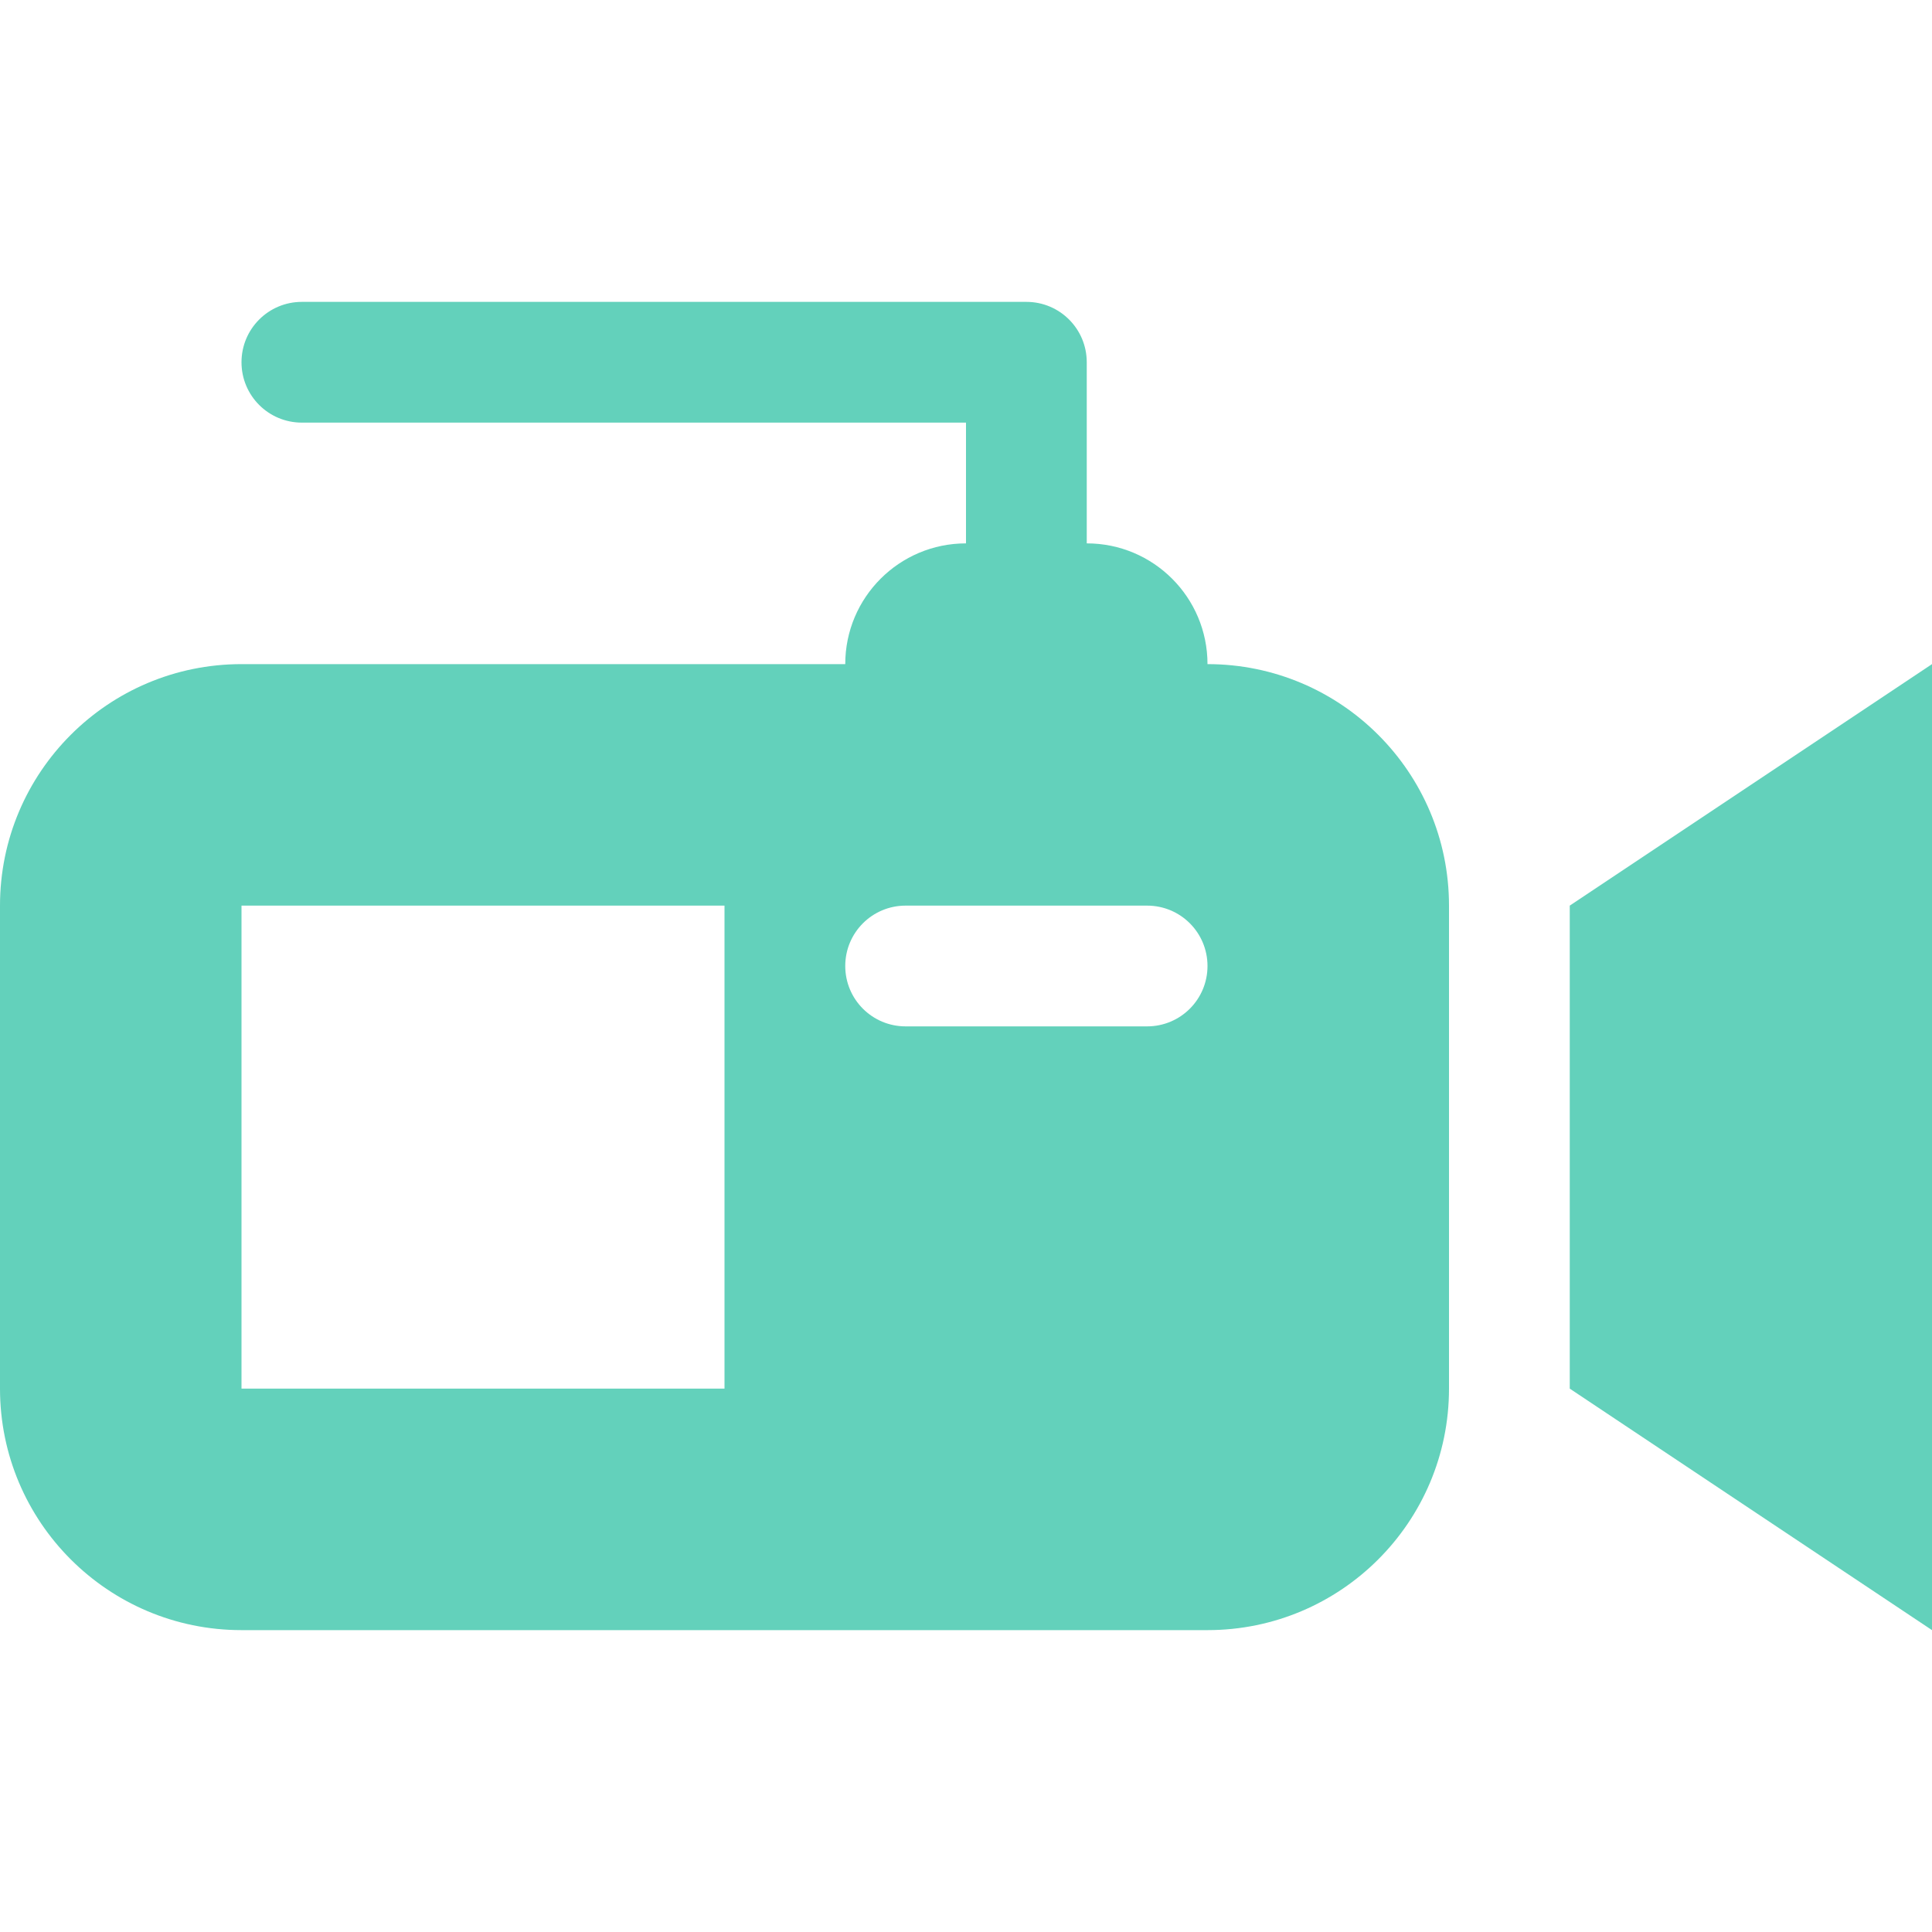
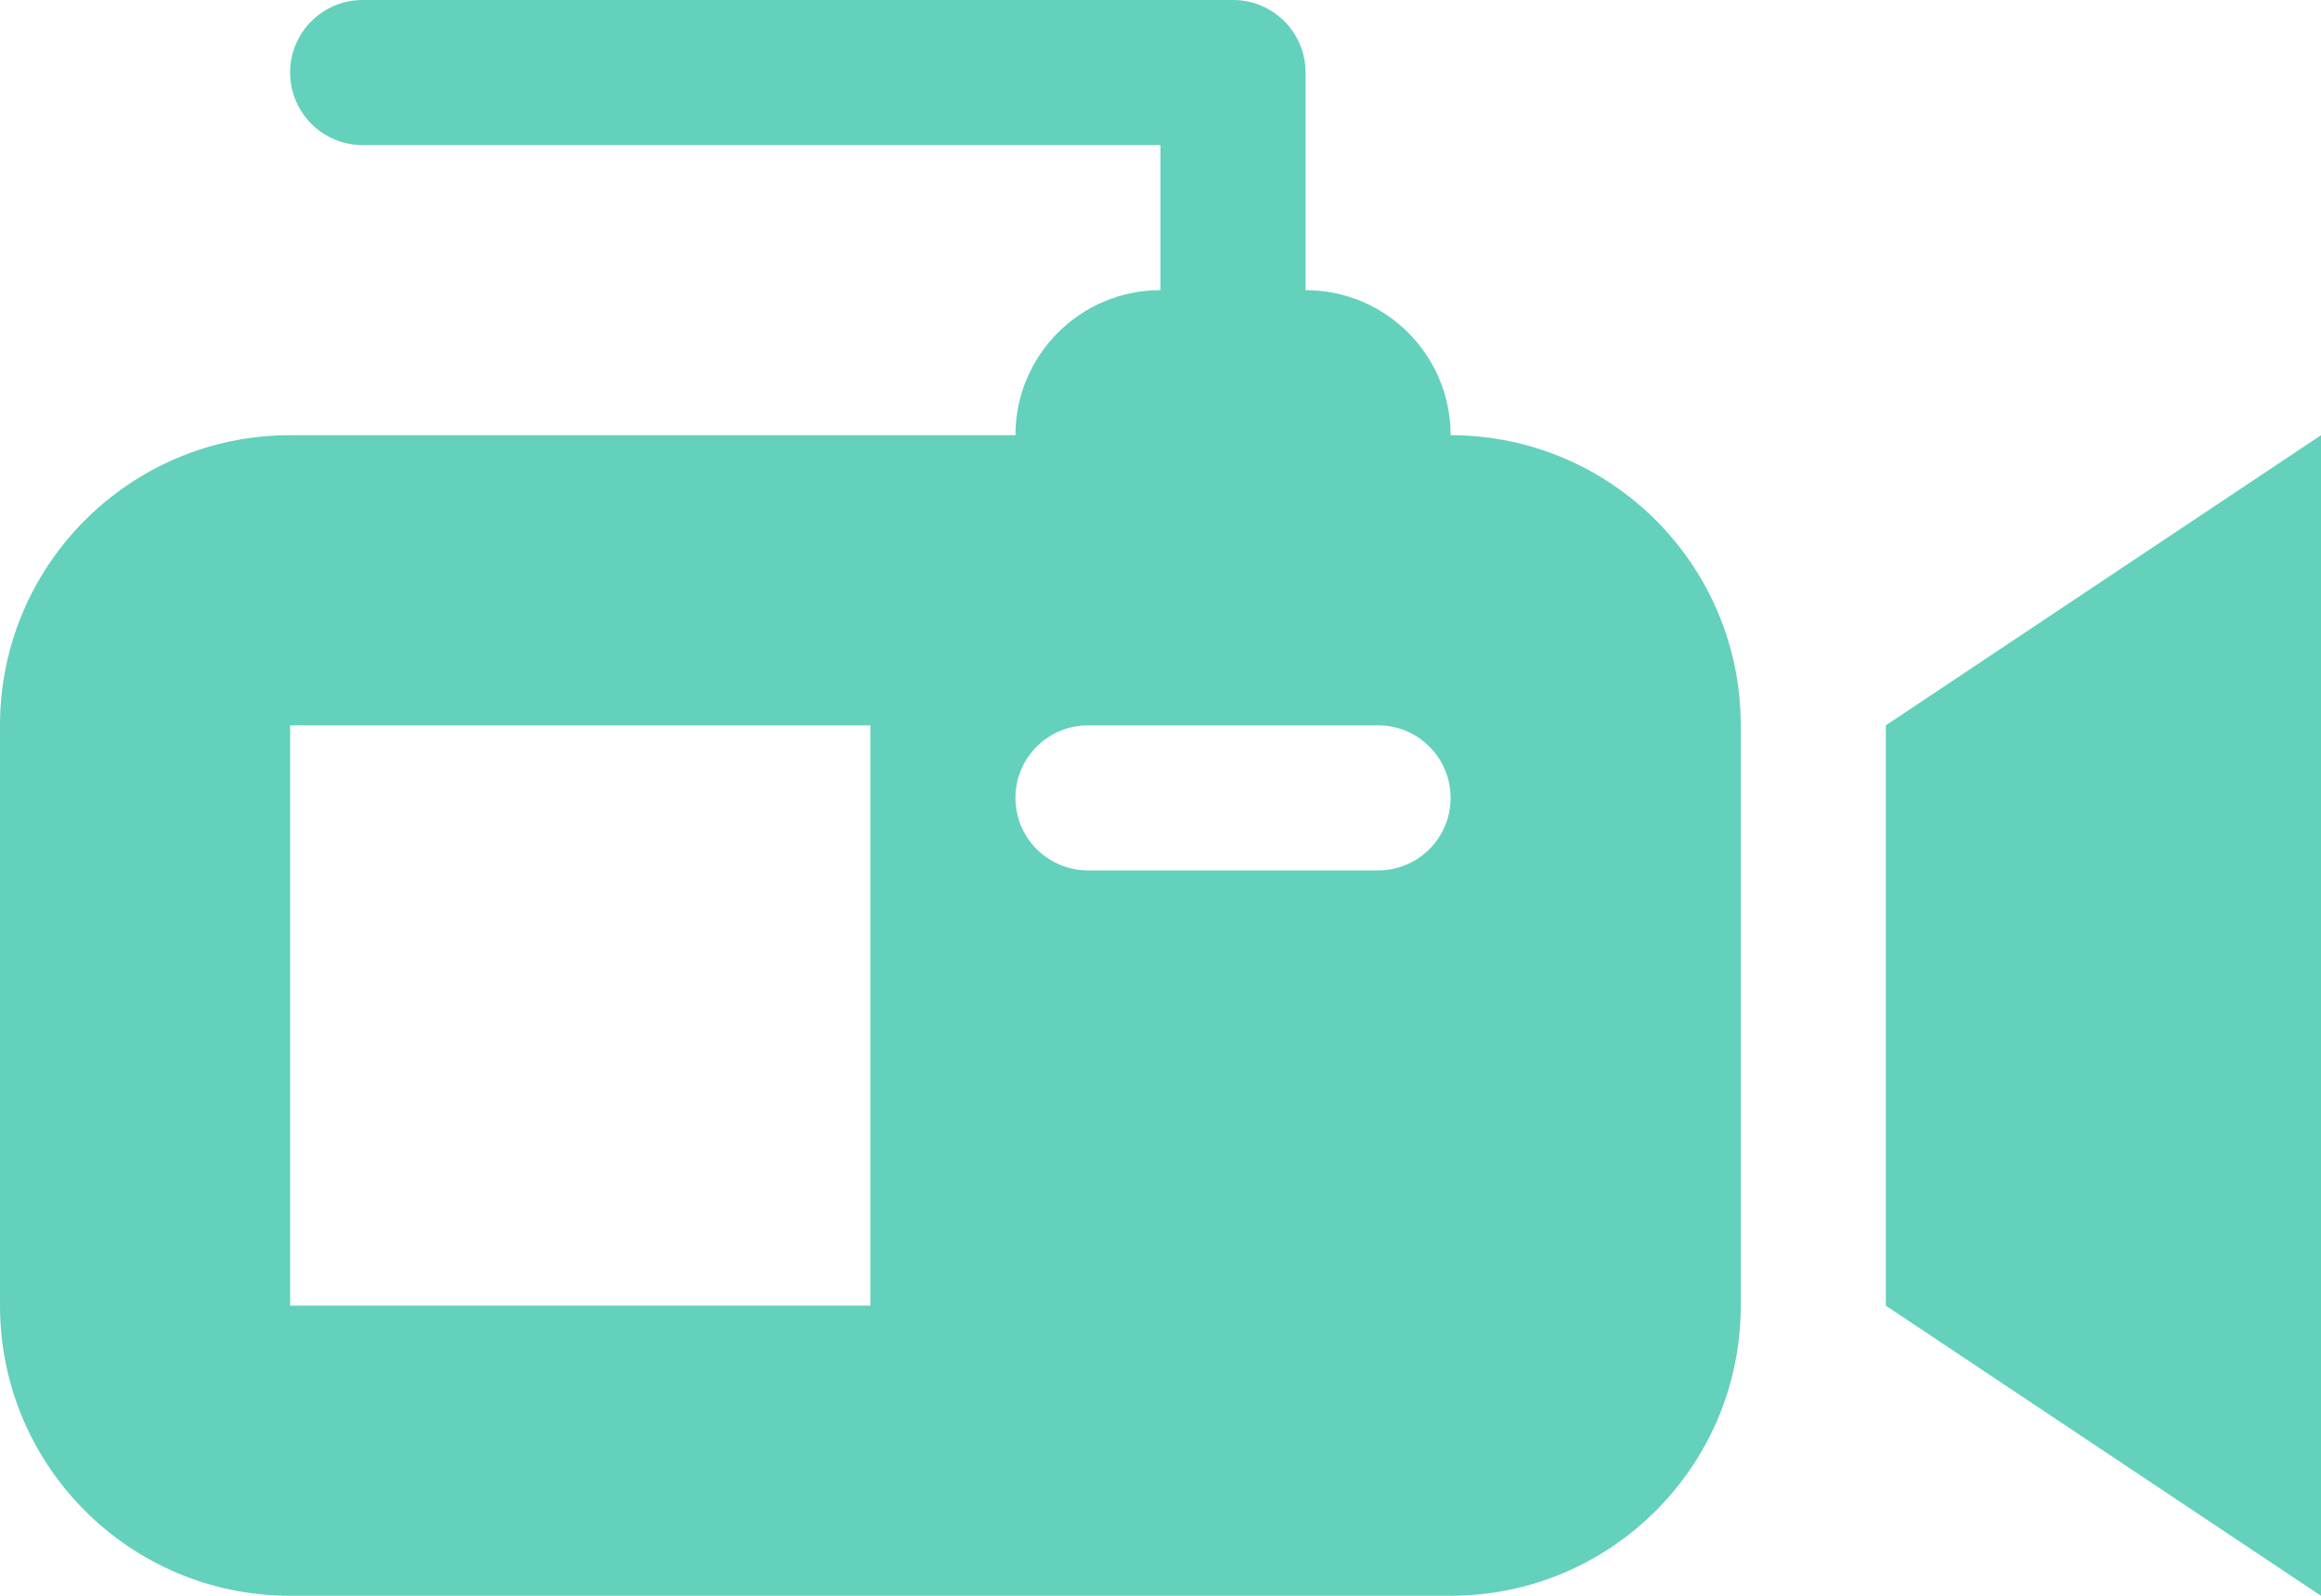
- <svg xmlns="http://www.w3.org/2000/svg" version="1.1" id="Layer_1" x="0px" y="0px" width="32px" height="32px" viewBox="0 0 32 32" enable-background="new 0 0 32 32" xml:space="preserve">
-   <g transform="translate(0 192)">
-     <path fill="#63D1BB" d="M26-177l6-4v16l-6-4V-177z M24-177v8c0,2.209-1.791,4-4,4H4c-2.209,0-4-1.791-4-4v-8c0-2.209,1.791-4,4-4h10 c0-1.105,0.895-2,2-2v-2H5c-0.553,0-1-0.447-1-1s0.447-1,1-1h12c0.553,0,1,0.447,1,1v3c1.105,0,2,0.895,2,2 C22.209-181,24-179.209,24-177z M12-177H4v8h8V-177z M20-176c0-0.553-0.447-1-1-1h-4c-0.553,0-1,0.447-1,1s0.447,1,1,1h4 C19.553-175,20-175.447,20-176z" />
-   </g>
+ <svg xmlns="http://www.w3.org/2000/svg" viewBox="0 0 32 22">
+   <path d="M26,10l6-4V22l-6-4Zm-2,0v8a4,4,0,0,1-4,4H4a4,4,0,0,1-4-4V10A4,4,0,0,1,4,6H14a2,2,0,0,1,2-2V2H5A1,1,0,0,1,5,0H17a1,1,0,0,1,1,1V4a2,2,0,0,1,2,2A4,4,0,0,1,24,10ZM12,10H4v8h8Zm8,1a1,1,0,0,0-1-1H15a1,1,0,0,0,0,2h4A1,1,0,0,0,20,11Z" fill="#63d1bb" />
</svg>
